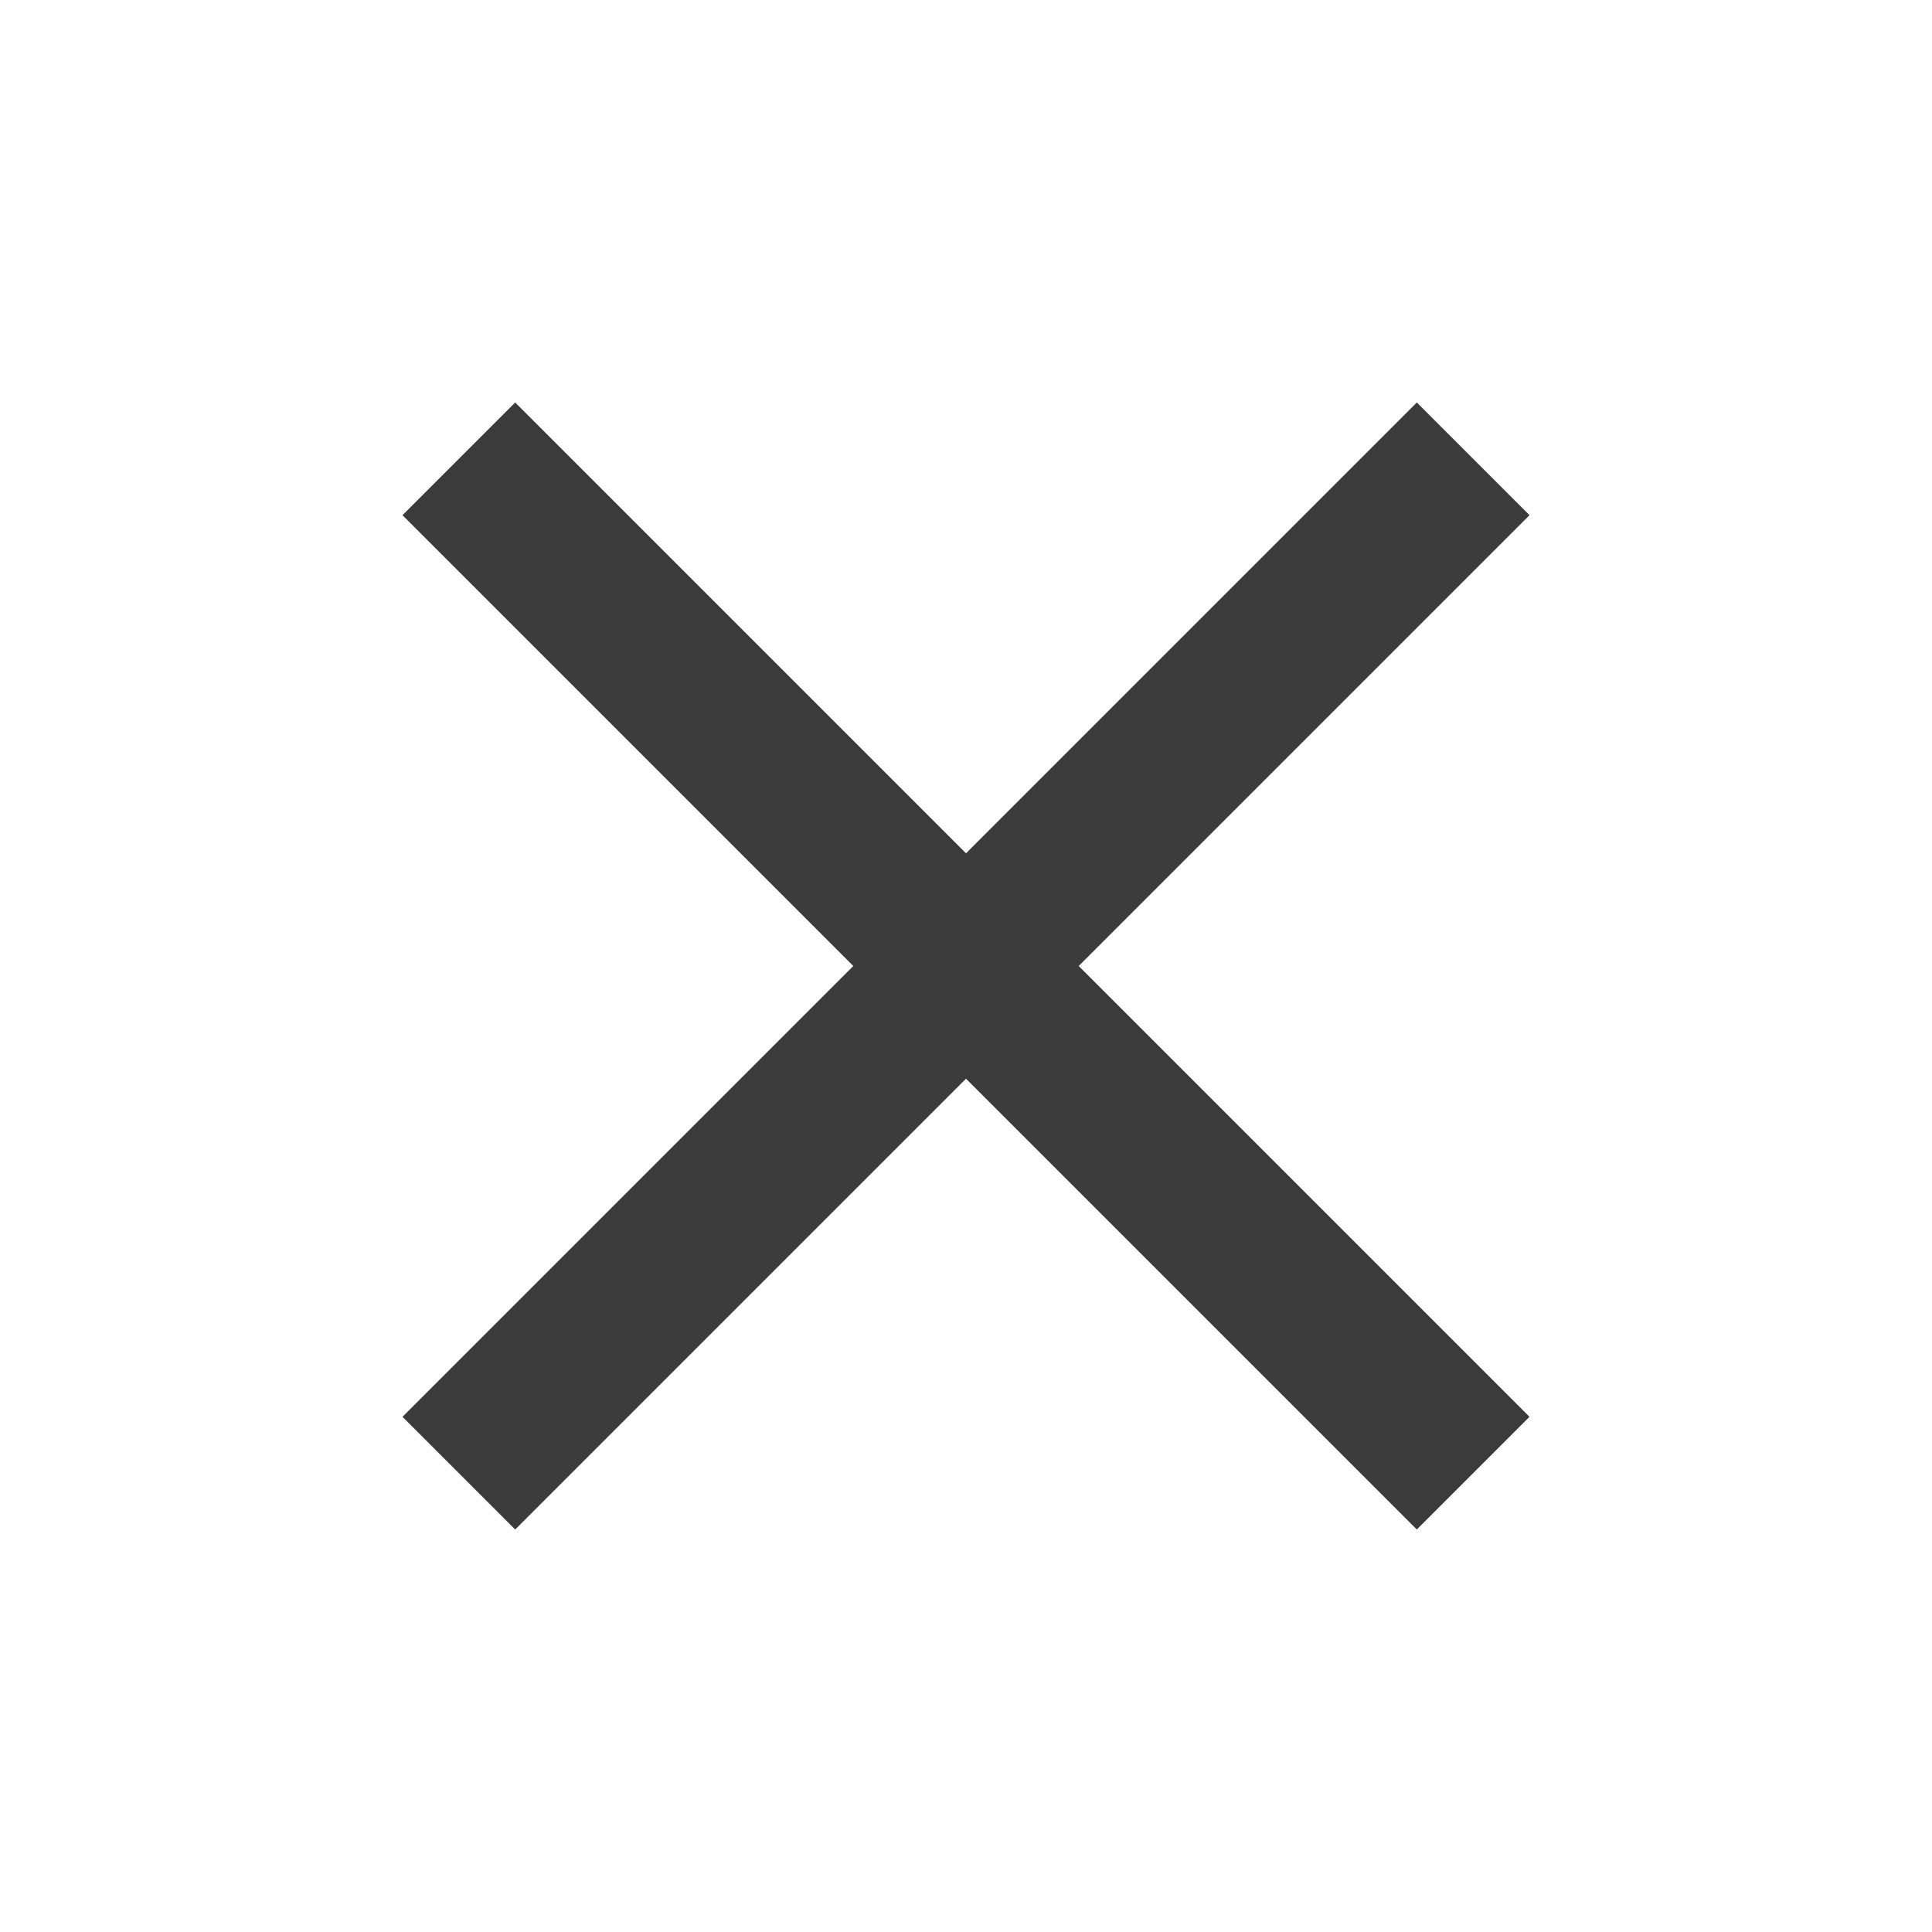
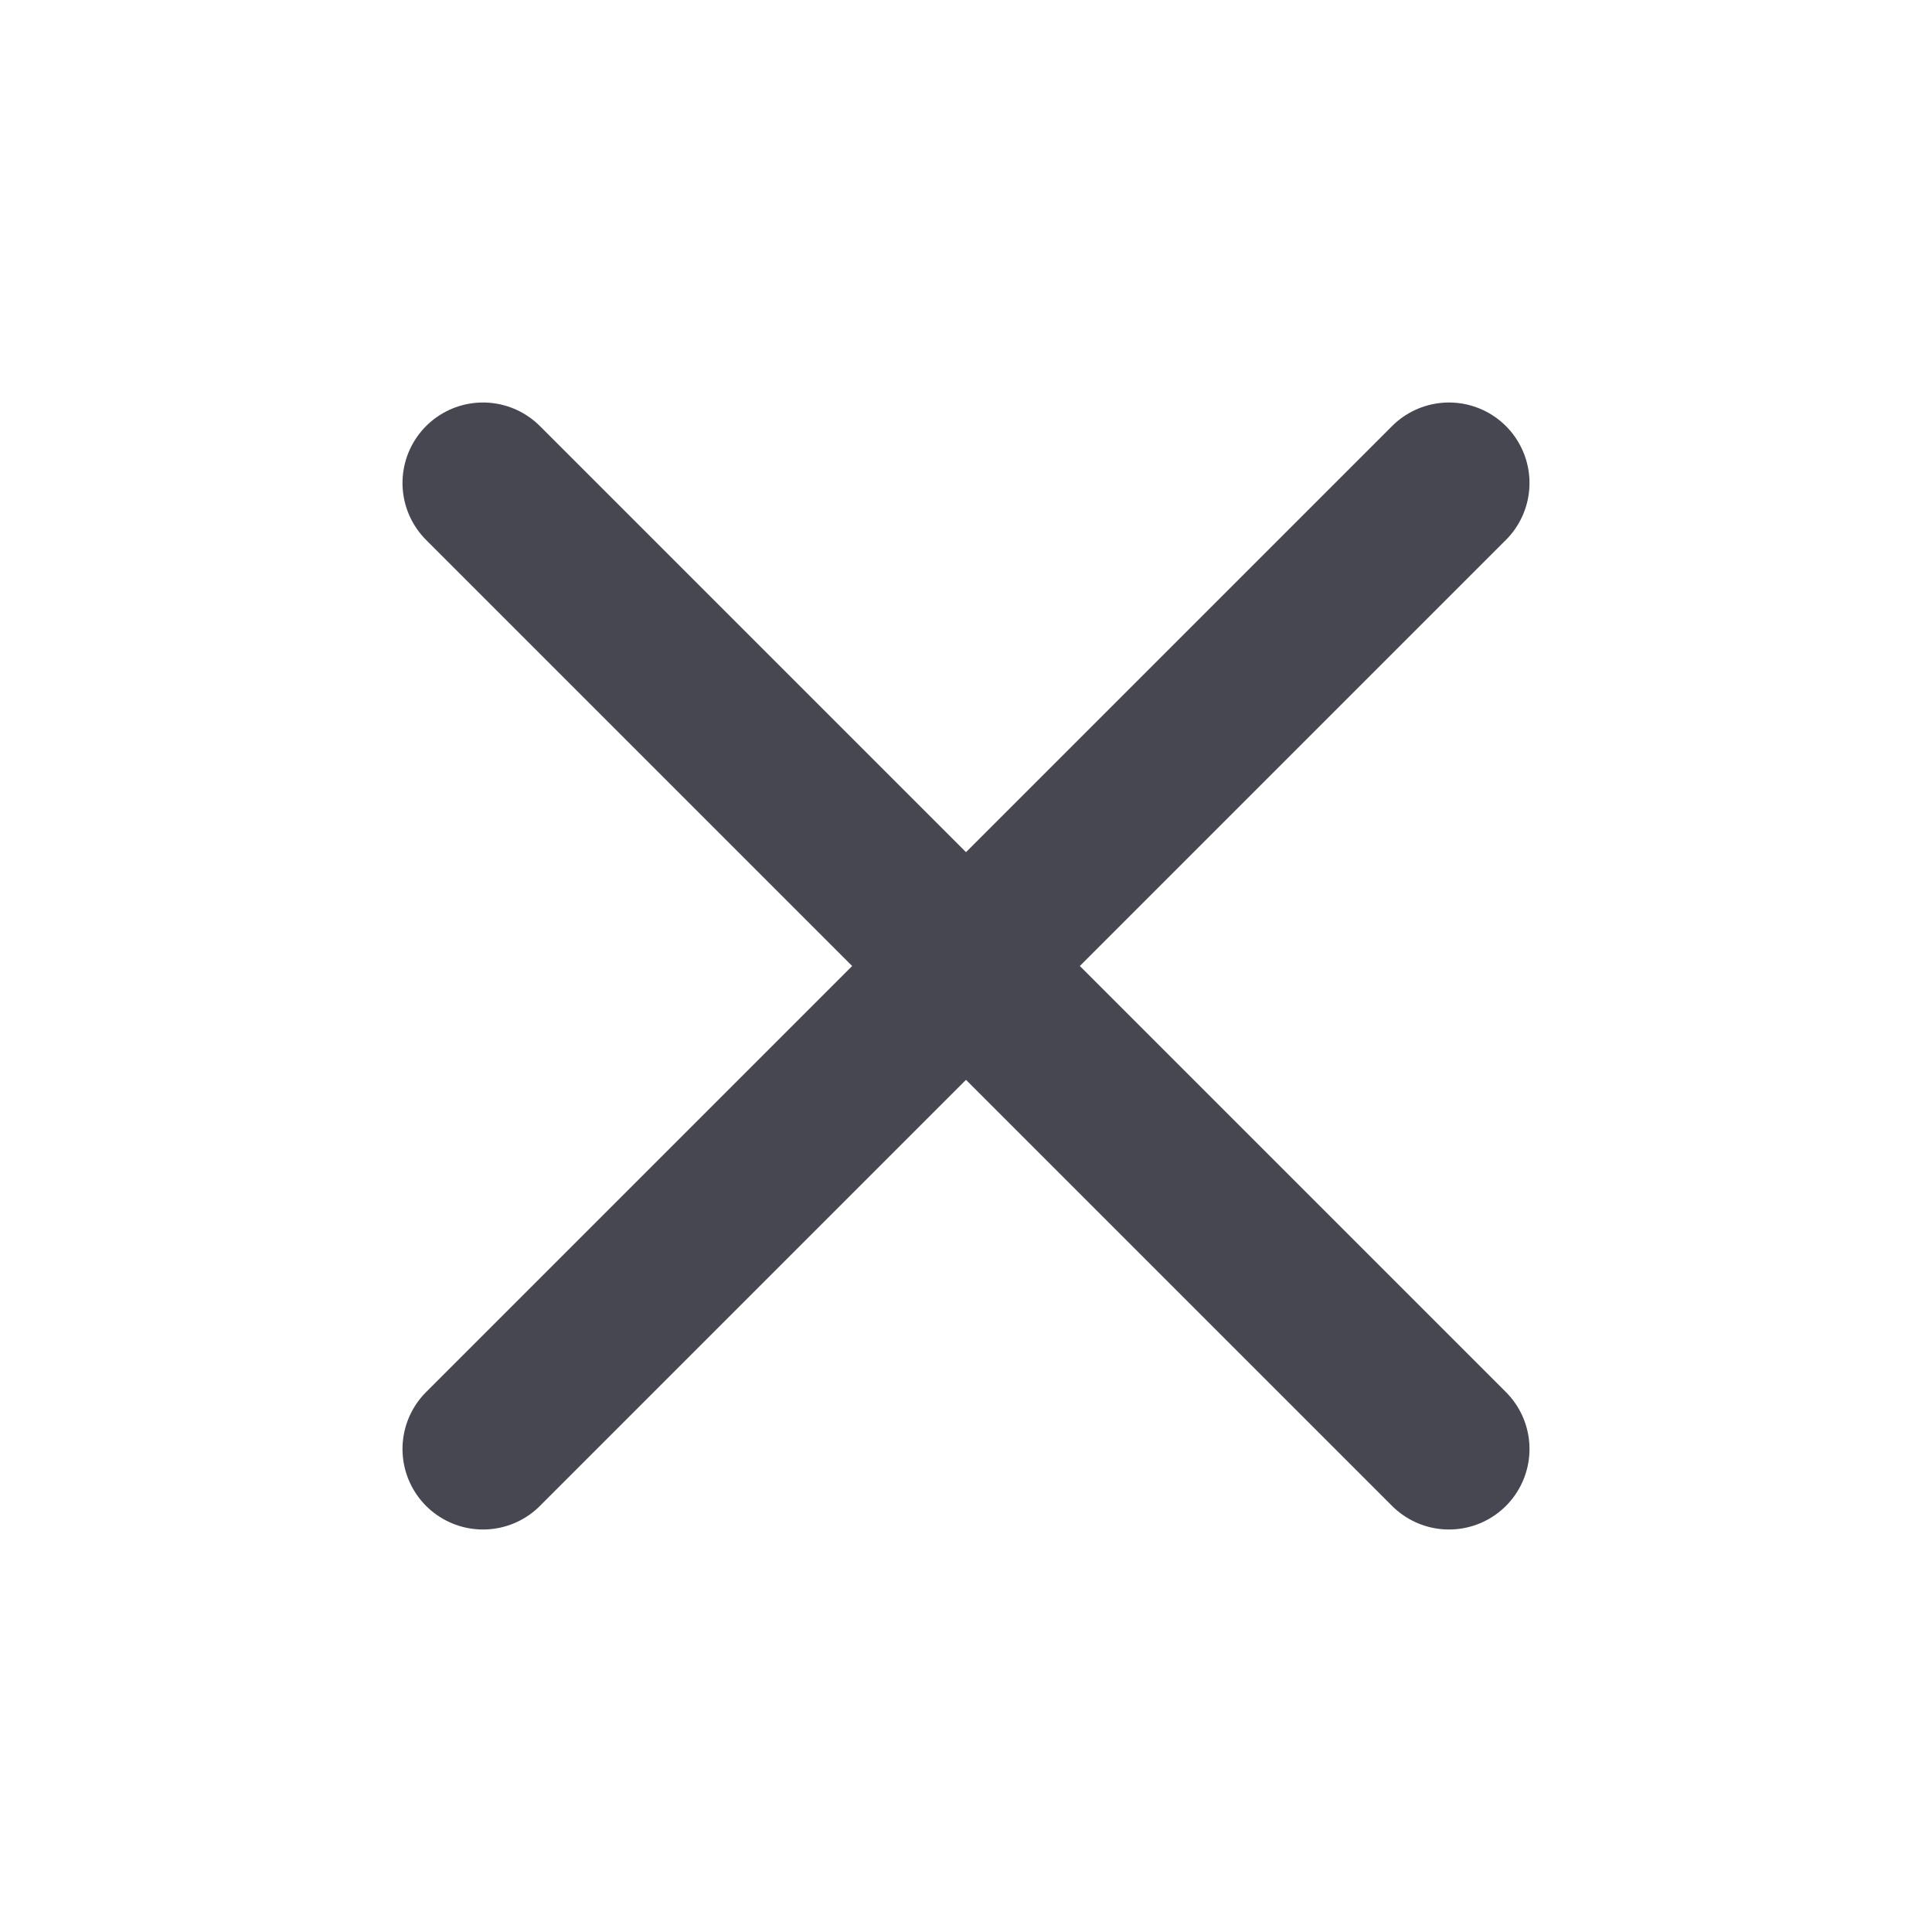
<svg xmlns="http://www.w3.org/2000/svg" width="24" height="24" viewBox="0 0 24 24" fill="none">
-   <path d="M6.4 19L5 17.6L10.6 12L5 6.4L6.4 5L12 10.6L17.6 5L19 6.4L13.4 12L19 17.6L17.6 19L12 13.4L6.4 19Z" fill="#3B3B3B" />
+   <path d="M18 6L6 18" stroke="#474752" stroke-width="2" stroke-linecap="round" stroke-linejoin="round" />
+   <path d="M6 6L18 18" stroke="#474752" stroke-width="2" stroke-linecap="round" stroke-linejoin="round" />
</svg>
